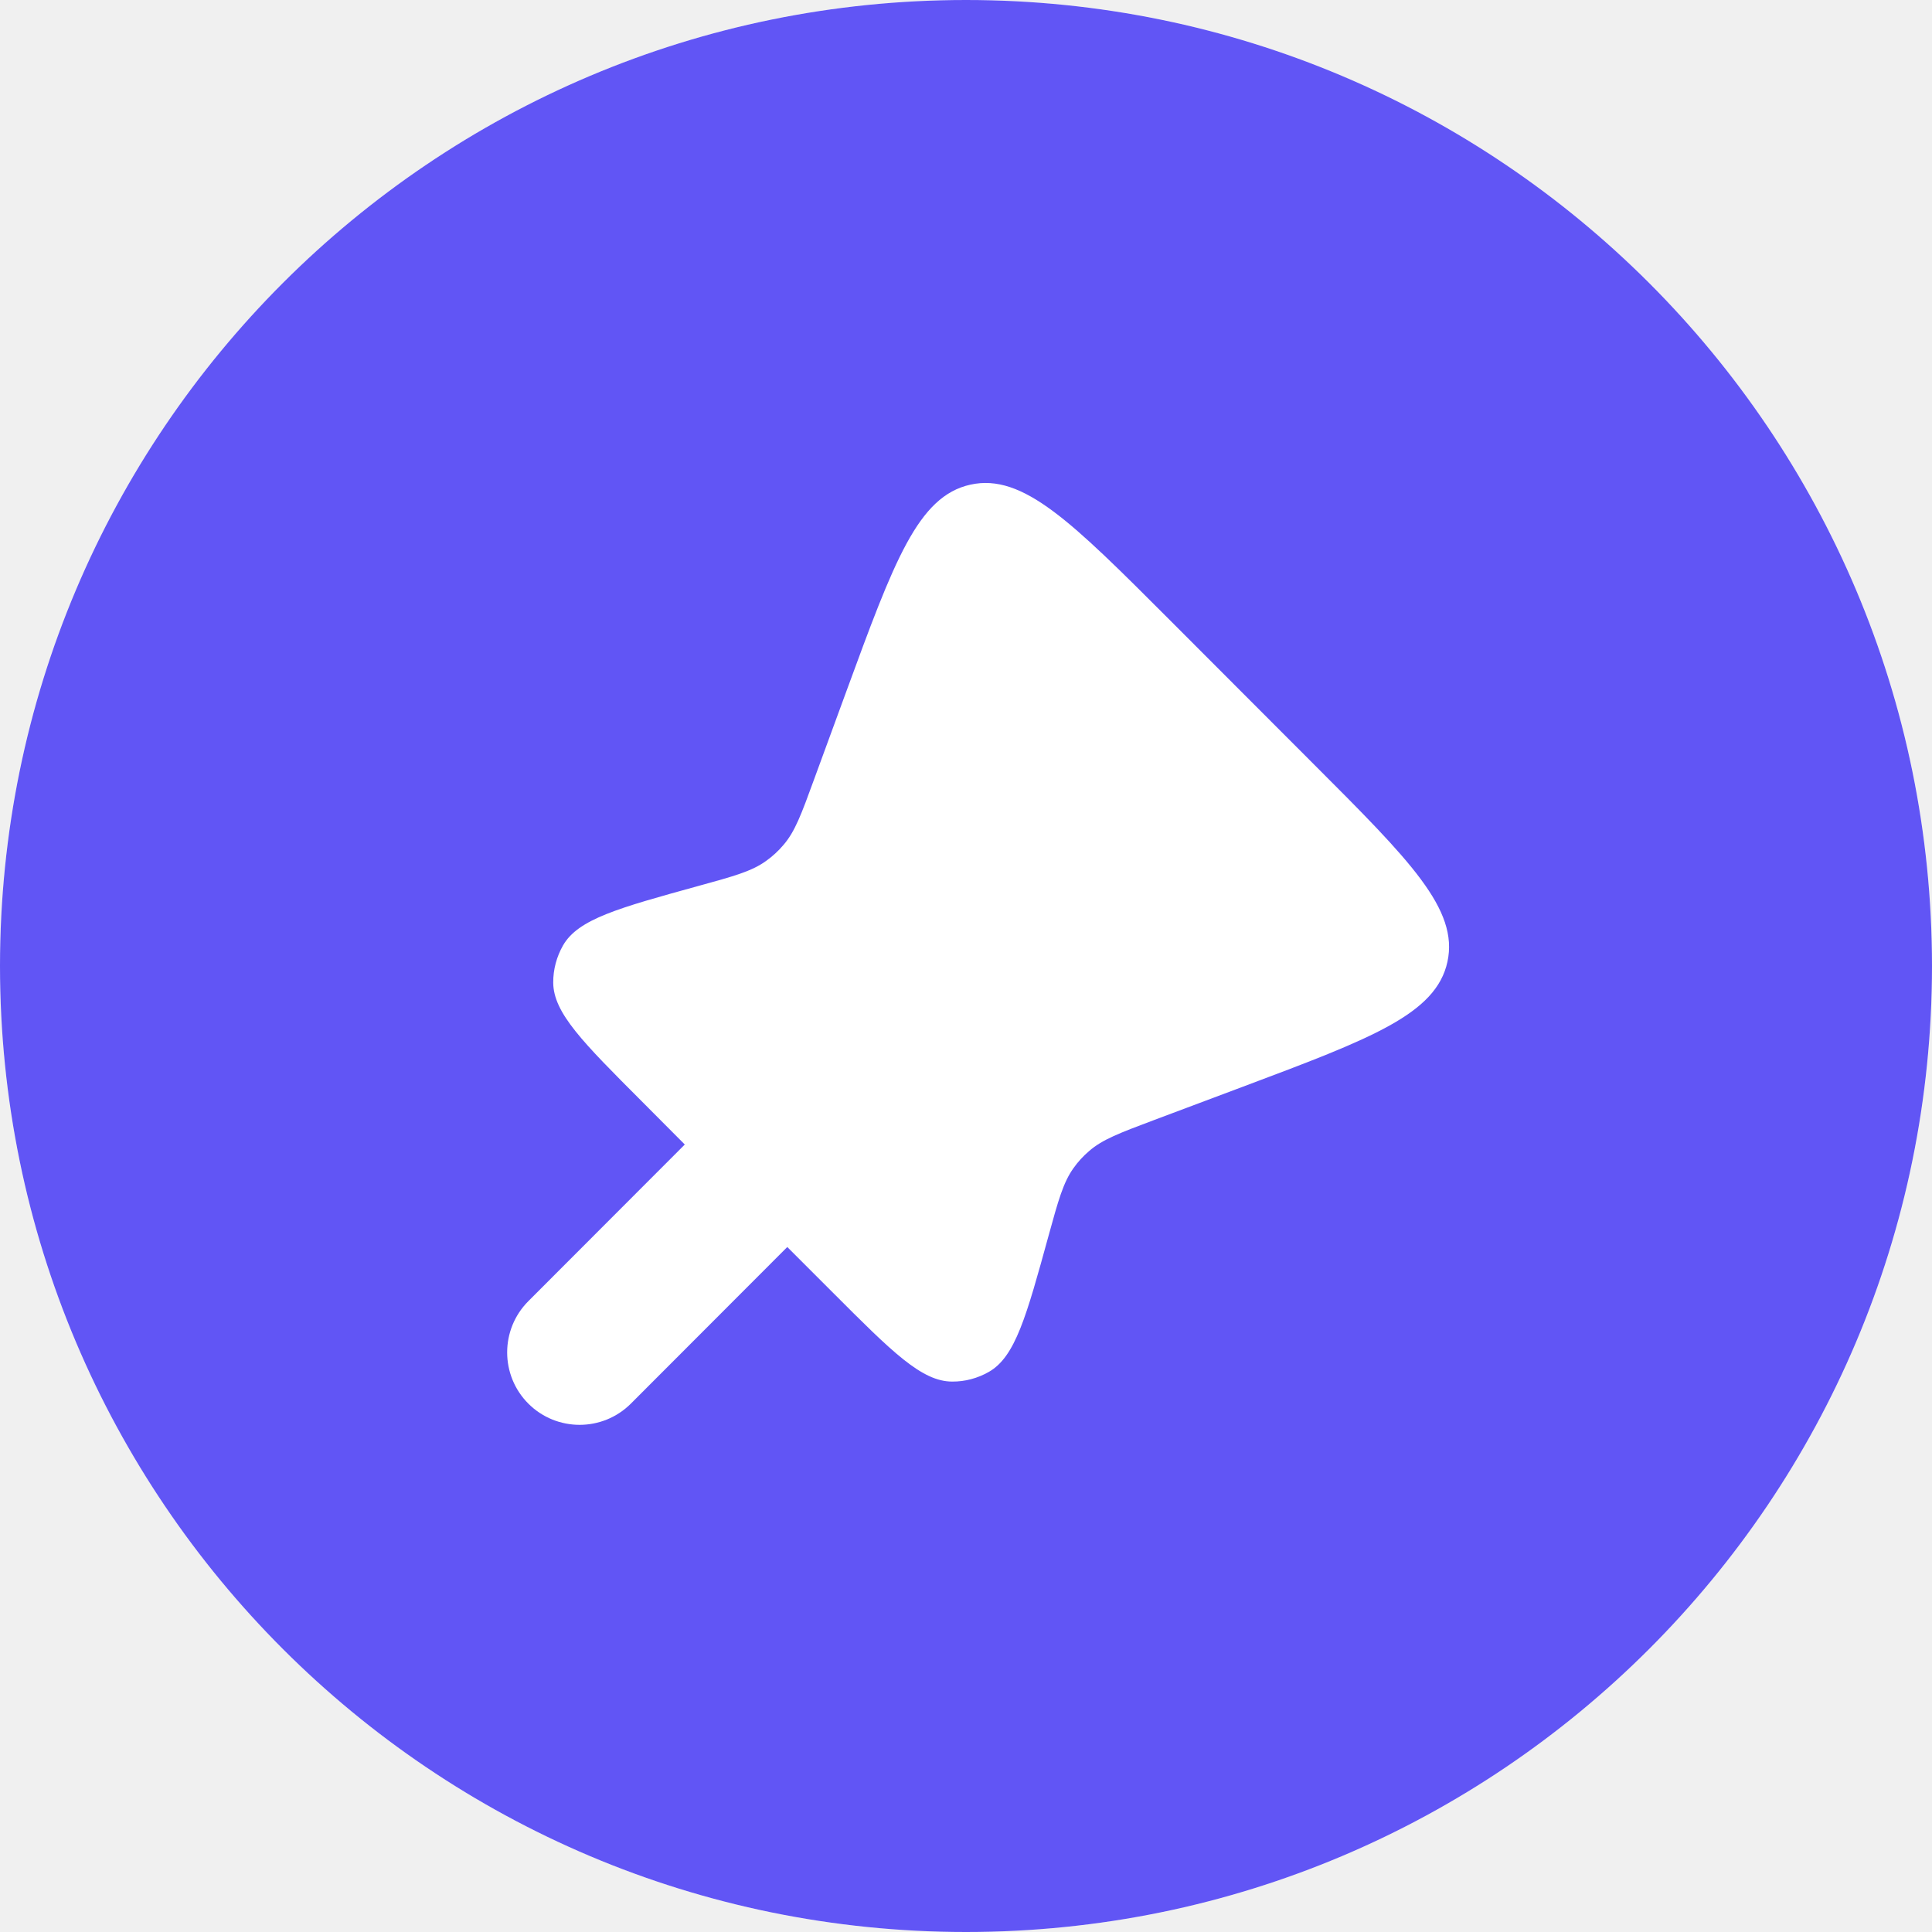
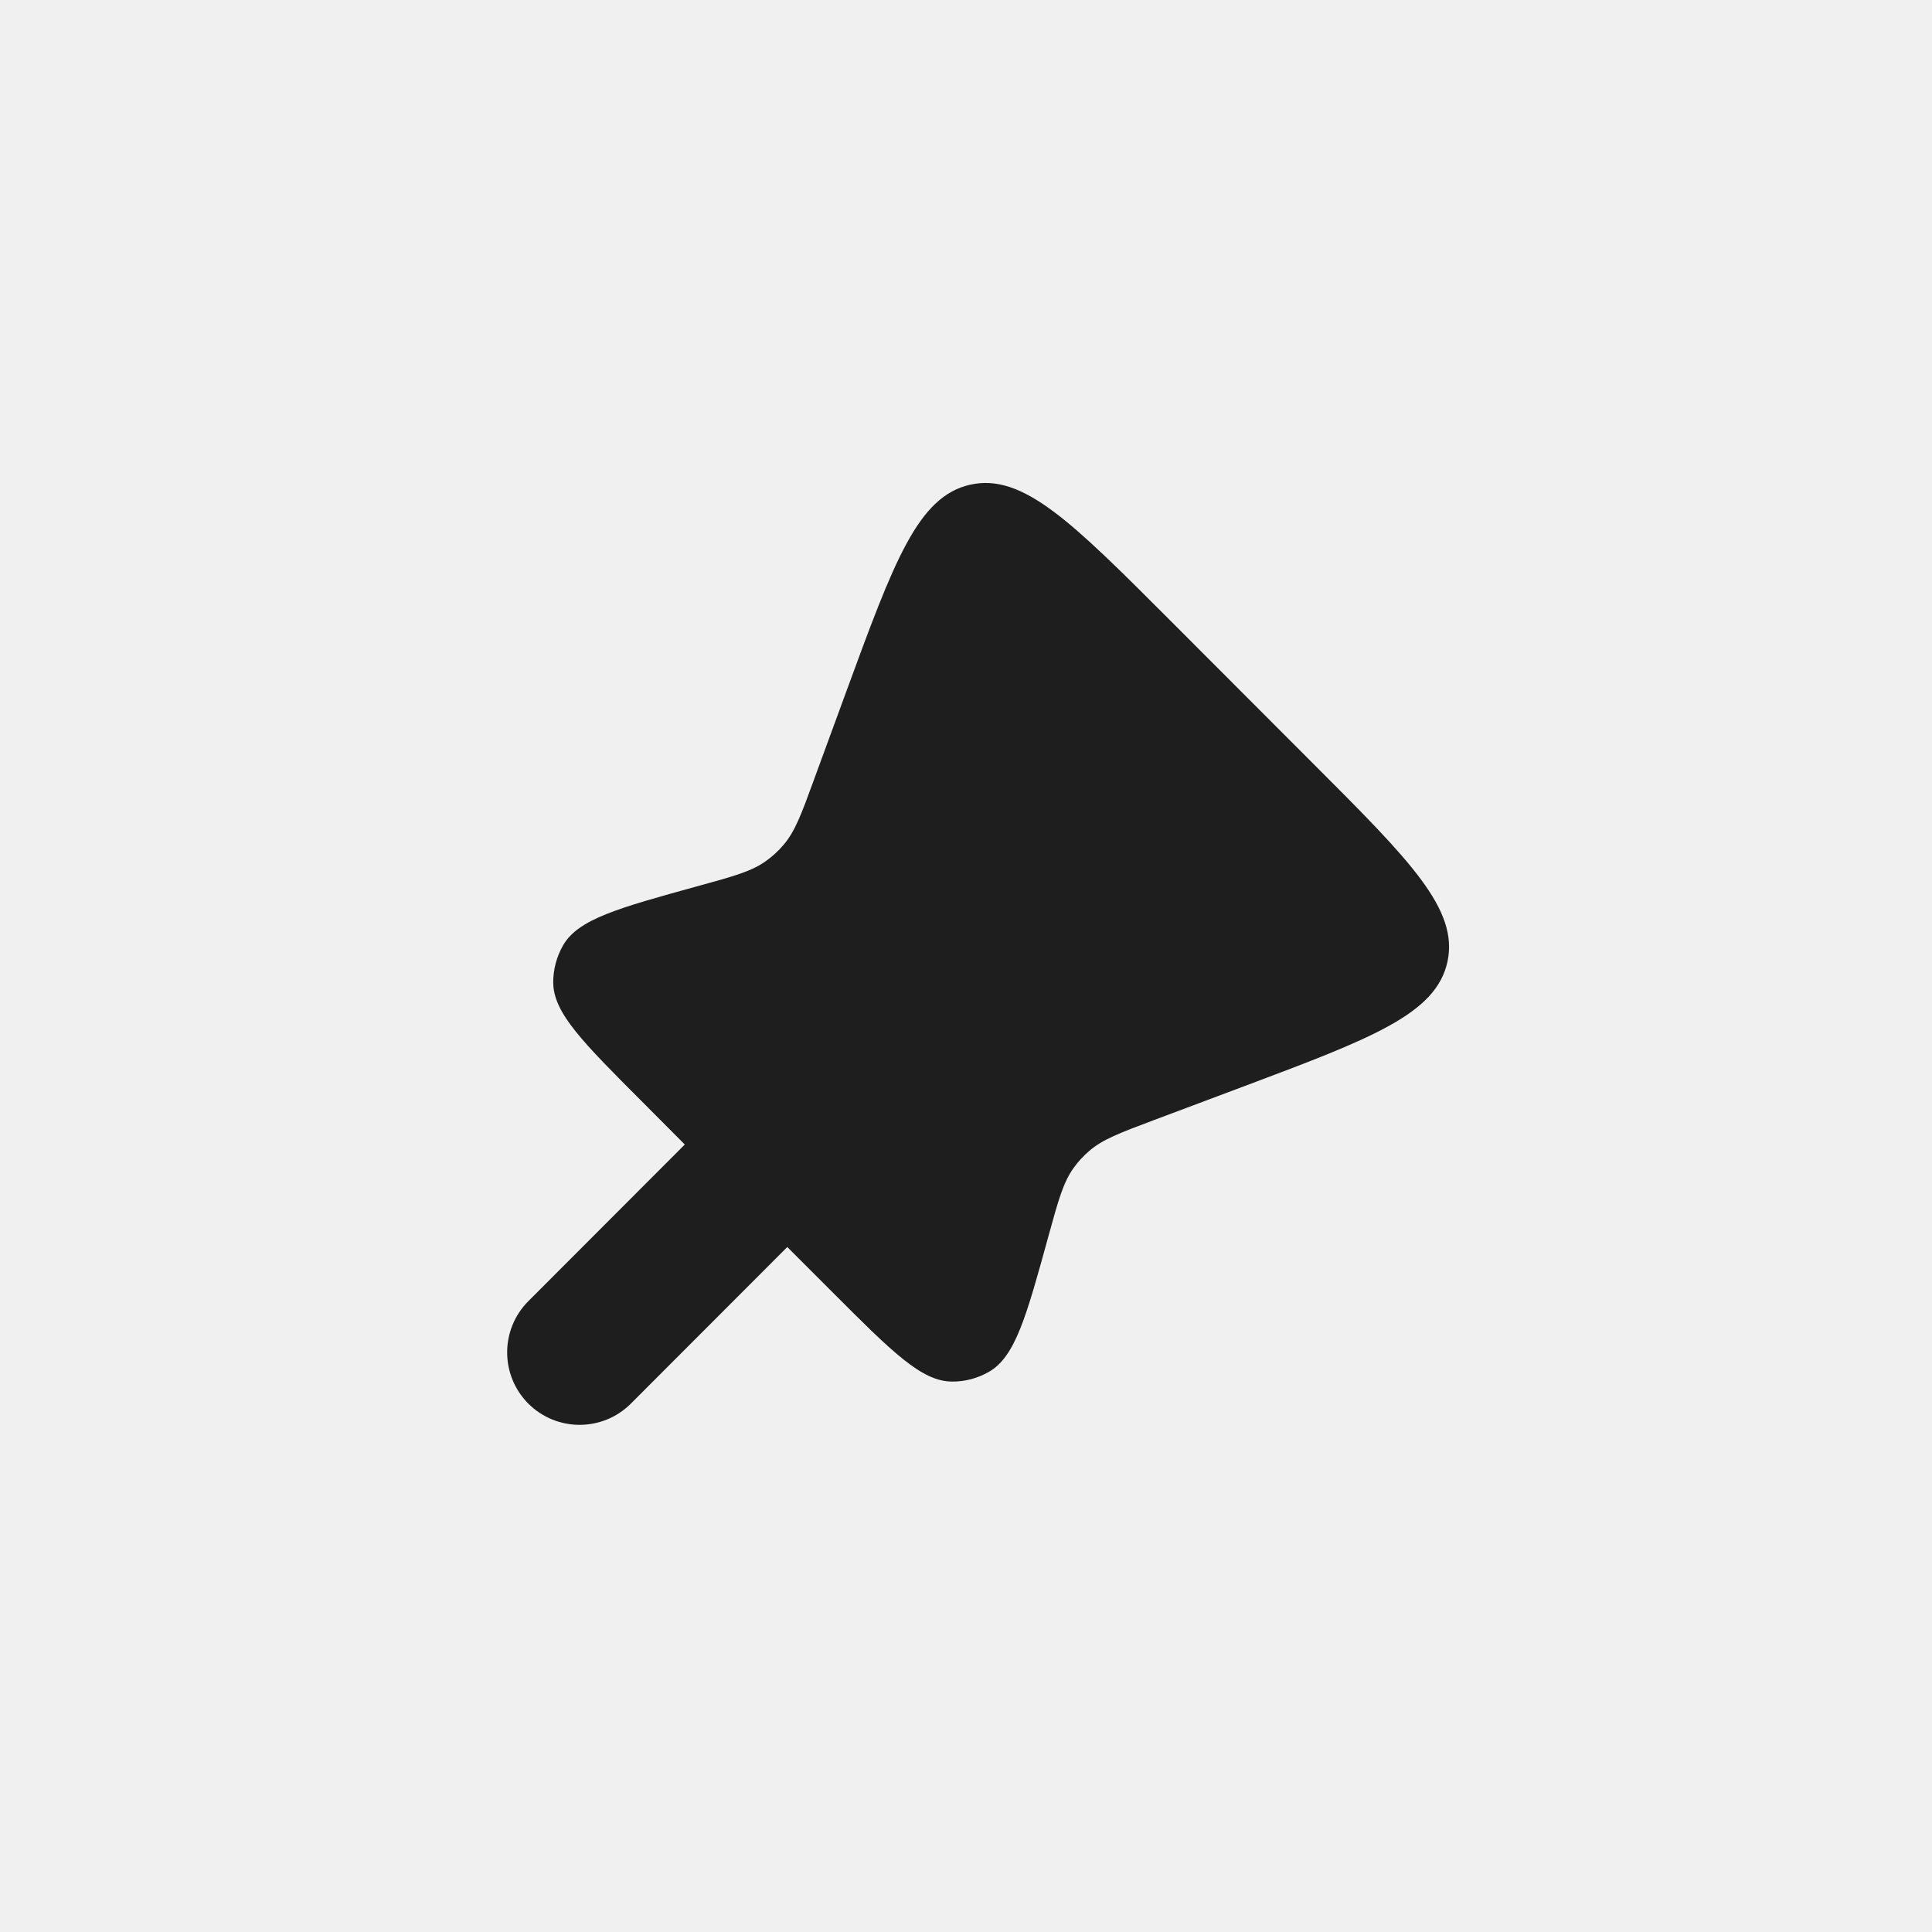
<svg xmlns="http://www.w3.org/2000/svg" width="20" height="20" viewBox="0 0 20 20" fill="none">
-   <rect width="20" height="20" rx="10" fill="white" />
-   <path fill-rule="evenodd" clip-rule="evenodd" d="M20 10C20 15.523 15.523 20 10 20C4.477 20 0 15.523 0 10C0 4.477 4.477 0 10 0C15.523 0 20 4.477 20 10ZM12.11 6.419L13.592 7.903C14.598 8.909 15.101 9.413 14.984 9.956C14.866 10.498 14.2 10.749 12.868 11.249L11.946 11.595C11.59 11.729 11.411 11.796 11.274 11.916C11.213 11.968 11.159 12.027 11.113 12.092C11.007 12.24 10.956 12.424 10.855 12.791C10.625 13.628 10.51 14.046 10.236 14.202C10.12 14.268 9.99 14.303 9.857 14.302C9.542 14.302 9.235 13.995 8.623 13.382L8.15 12.909L6.531 14.53C6.238 14.823 5.763 14.823 5.47 14.531C5.177 14.238 5.177 13.763 5.469 13.47L7.089 11.848C7.089 11.848 7.089 11.848 7.089 11.848L6.643 11.4C6.034 10.79 5.729 10.486 5.727 10.172C5.726 10.037 5.762 9.903 5.829 9.786C5.986 9.514 6.401 9.4 7.231 9.171C7.599 9.07 7.783 9.019 7.931 8.912C7.998 8.864 8.058 8.809 8.111 8.746C8.23 8.608 8.296 8.428 8.427 8.069L8.761 7.158C9.255 5.811 9.501 5.137 10.046 5.017C10.59 4.897 11.096 5.404 12.11 6.419Z" fill="#6155F5" />
+   <path d="M12.11 6.419L13.592 7.903C14.598 8.909 15.101 9.413 14.984 9.956C14.866 10.498 14.2 10.749 12.868 11.249L11.946 11.595C11.59 11.729 11.411 11.796 11.274 11.916C11.213 11.968 11.159 12.027 11.113 12.092C11.007 12.24 10.956 12.424 10.855 12.791C10.625 13.628 10.51 14.046 10.236 14.202C10.12 14.268 9.99 14.303 9.857 14.302C9.542 14.302 9.235 13.995 8.623 13.382L8.15 12.909L6.531 14.53C6.238 14.823 5.763 14.823 5.47 14.531C5.177 14.238 5.177 13.763 5.469 13.47L7.089 11.848L6.643 11.4C6.034 10.79 5.729 10.486 5.727 10.172C5.726 10.037 5.762 9.903 5.829 9.786C5.986 9.514 6.401 9.4 7.231 9.171C7.599 9.07 7.783 9.019 7.931 8.912C7.998 8.864 8.058 8.809 8.111 8.746C8.23 8.608 8.296 8.428 8.427 8.069L8.761 7.158C9.255 5.811 9.501 5.137 10.046 5.017C10.59 4.897 11.096 5.404 12.11 6.419Z" fill="#1E1E1E" />
</svg>
